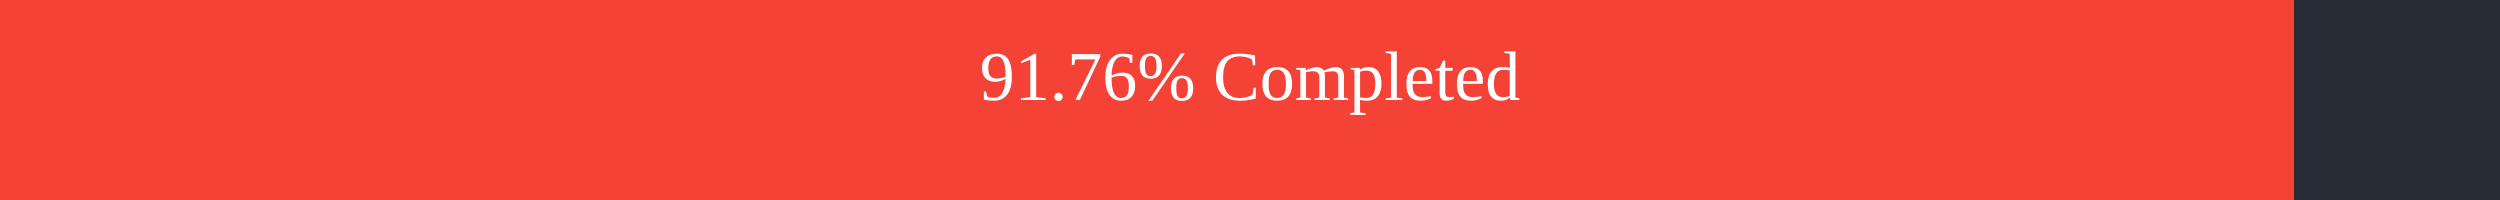
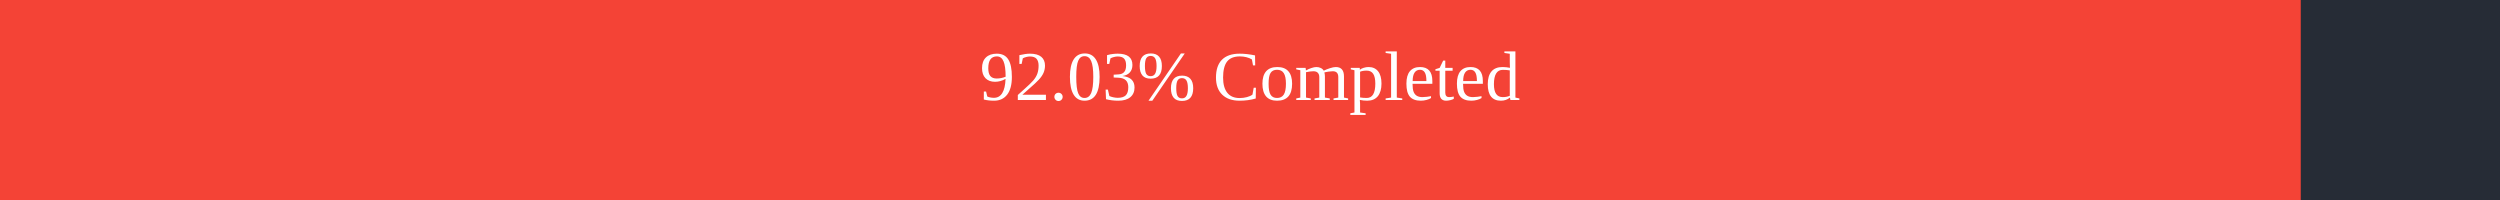
<svg xmlns="http://www.w3.org/2000/svg" width="500" height="40">
  <rect x="0" y="0" width="500" height="40" fill="#262C36" />
-   <rect x="0" y="0" width="458.8" height="40" fill="#f44336" />
+   <rect x="0" y="0" width="460.15" height="40" fill="#f44336" />
  <text x="250" y="20" text-anchor="middle" alignment-baseline="middle" font-size="14" fill="white">
-         91.76% Completed
+         92.03% Completed
      </text>
</svg>
